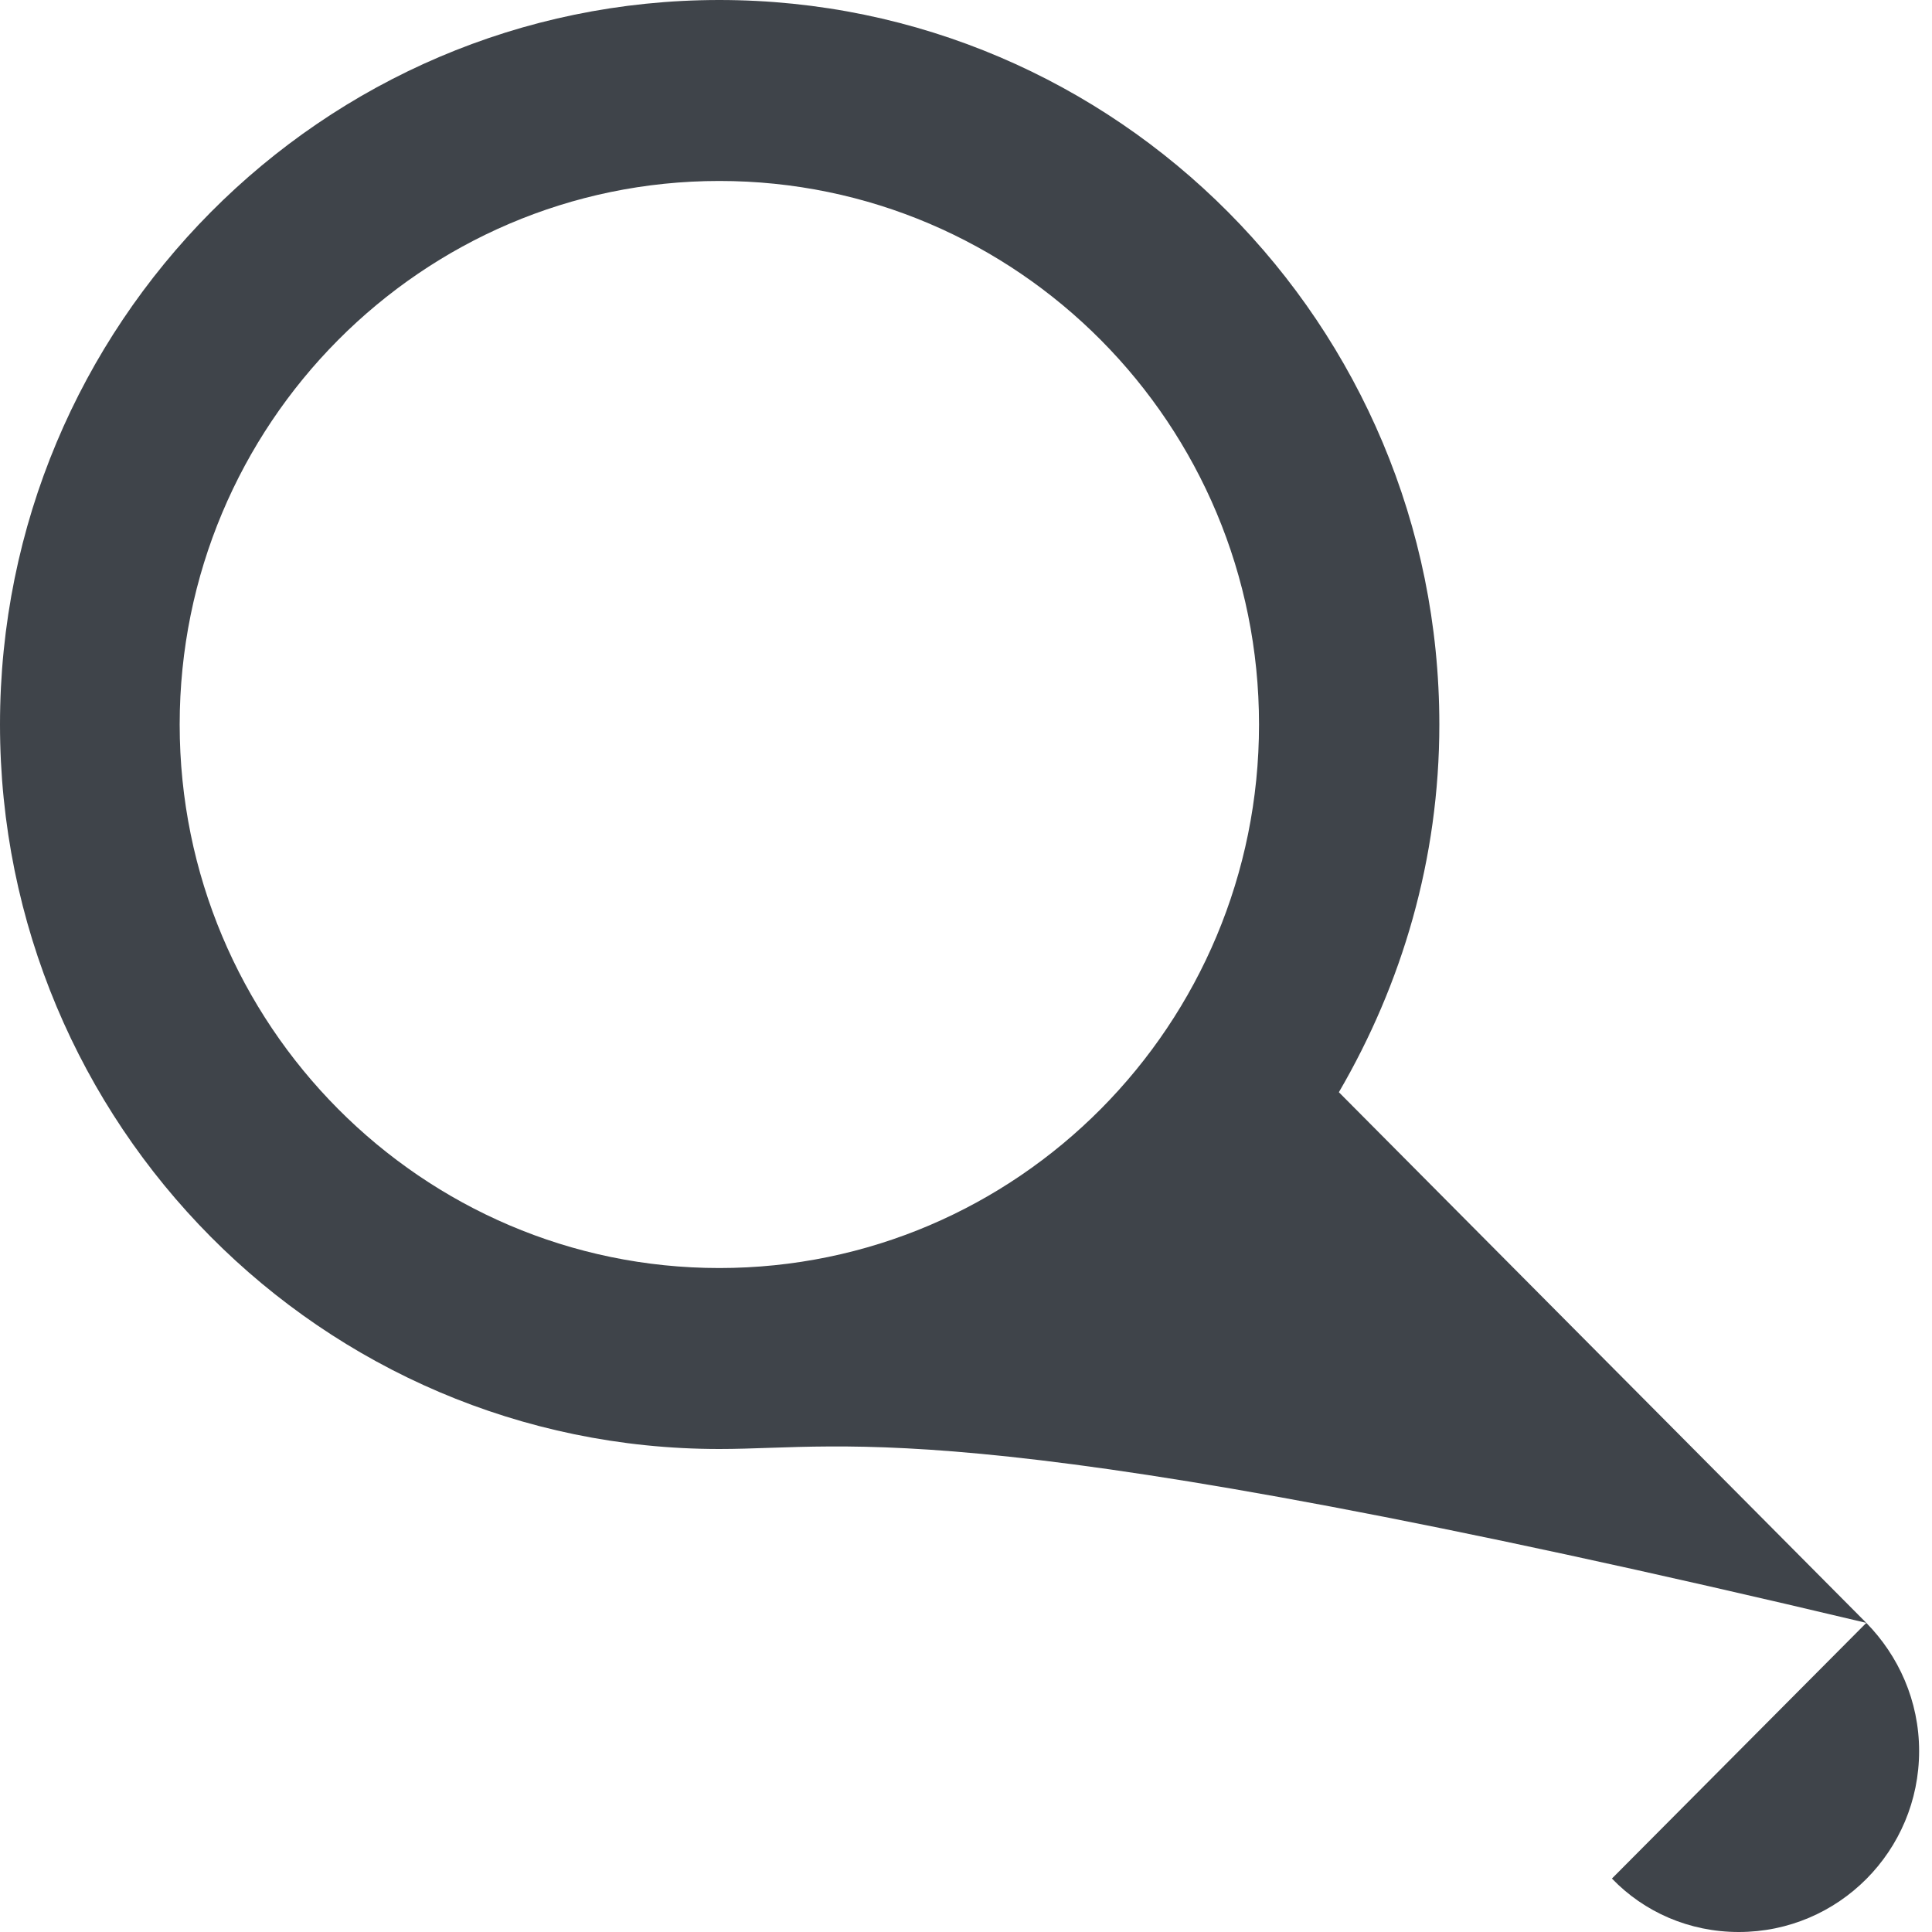
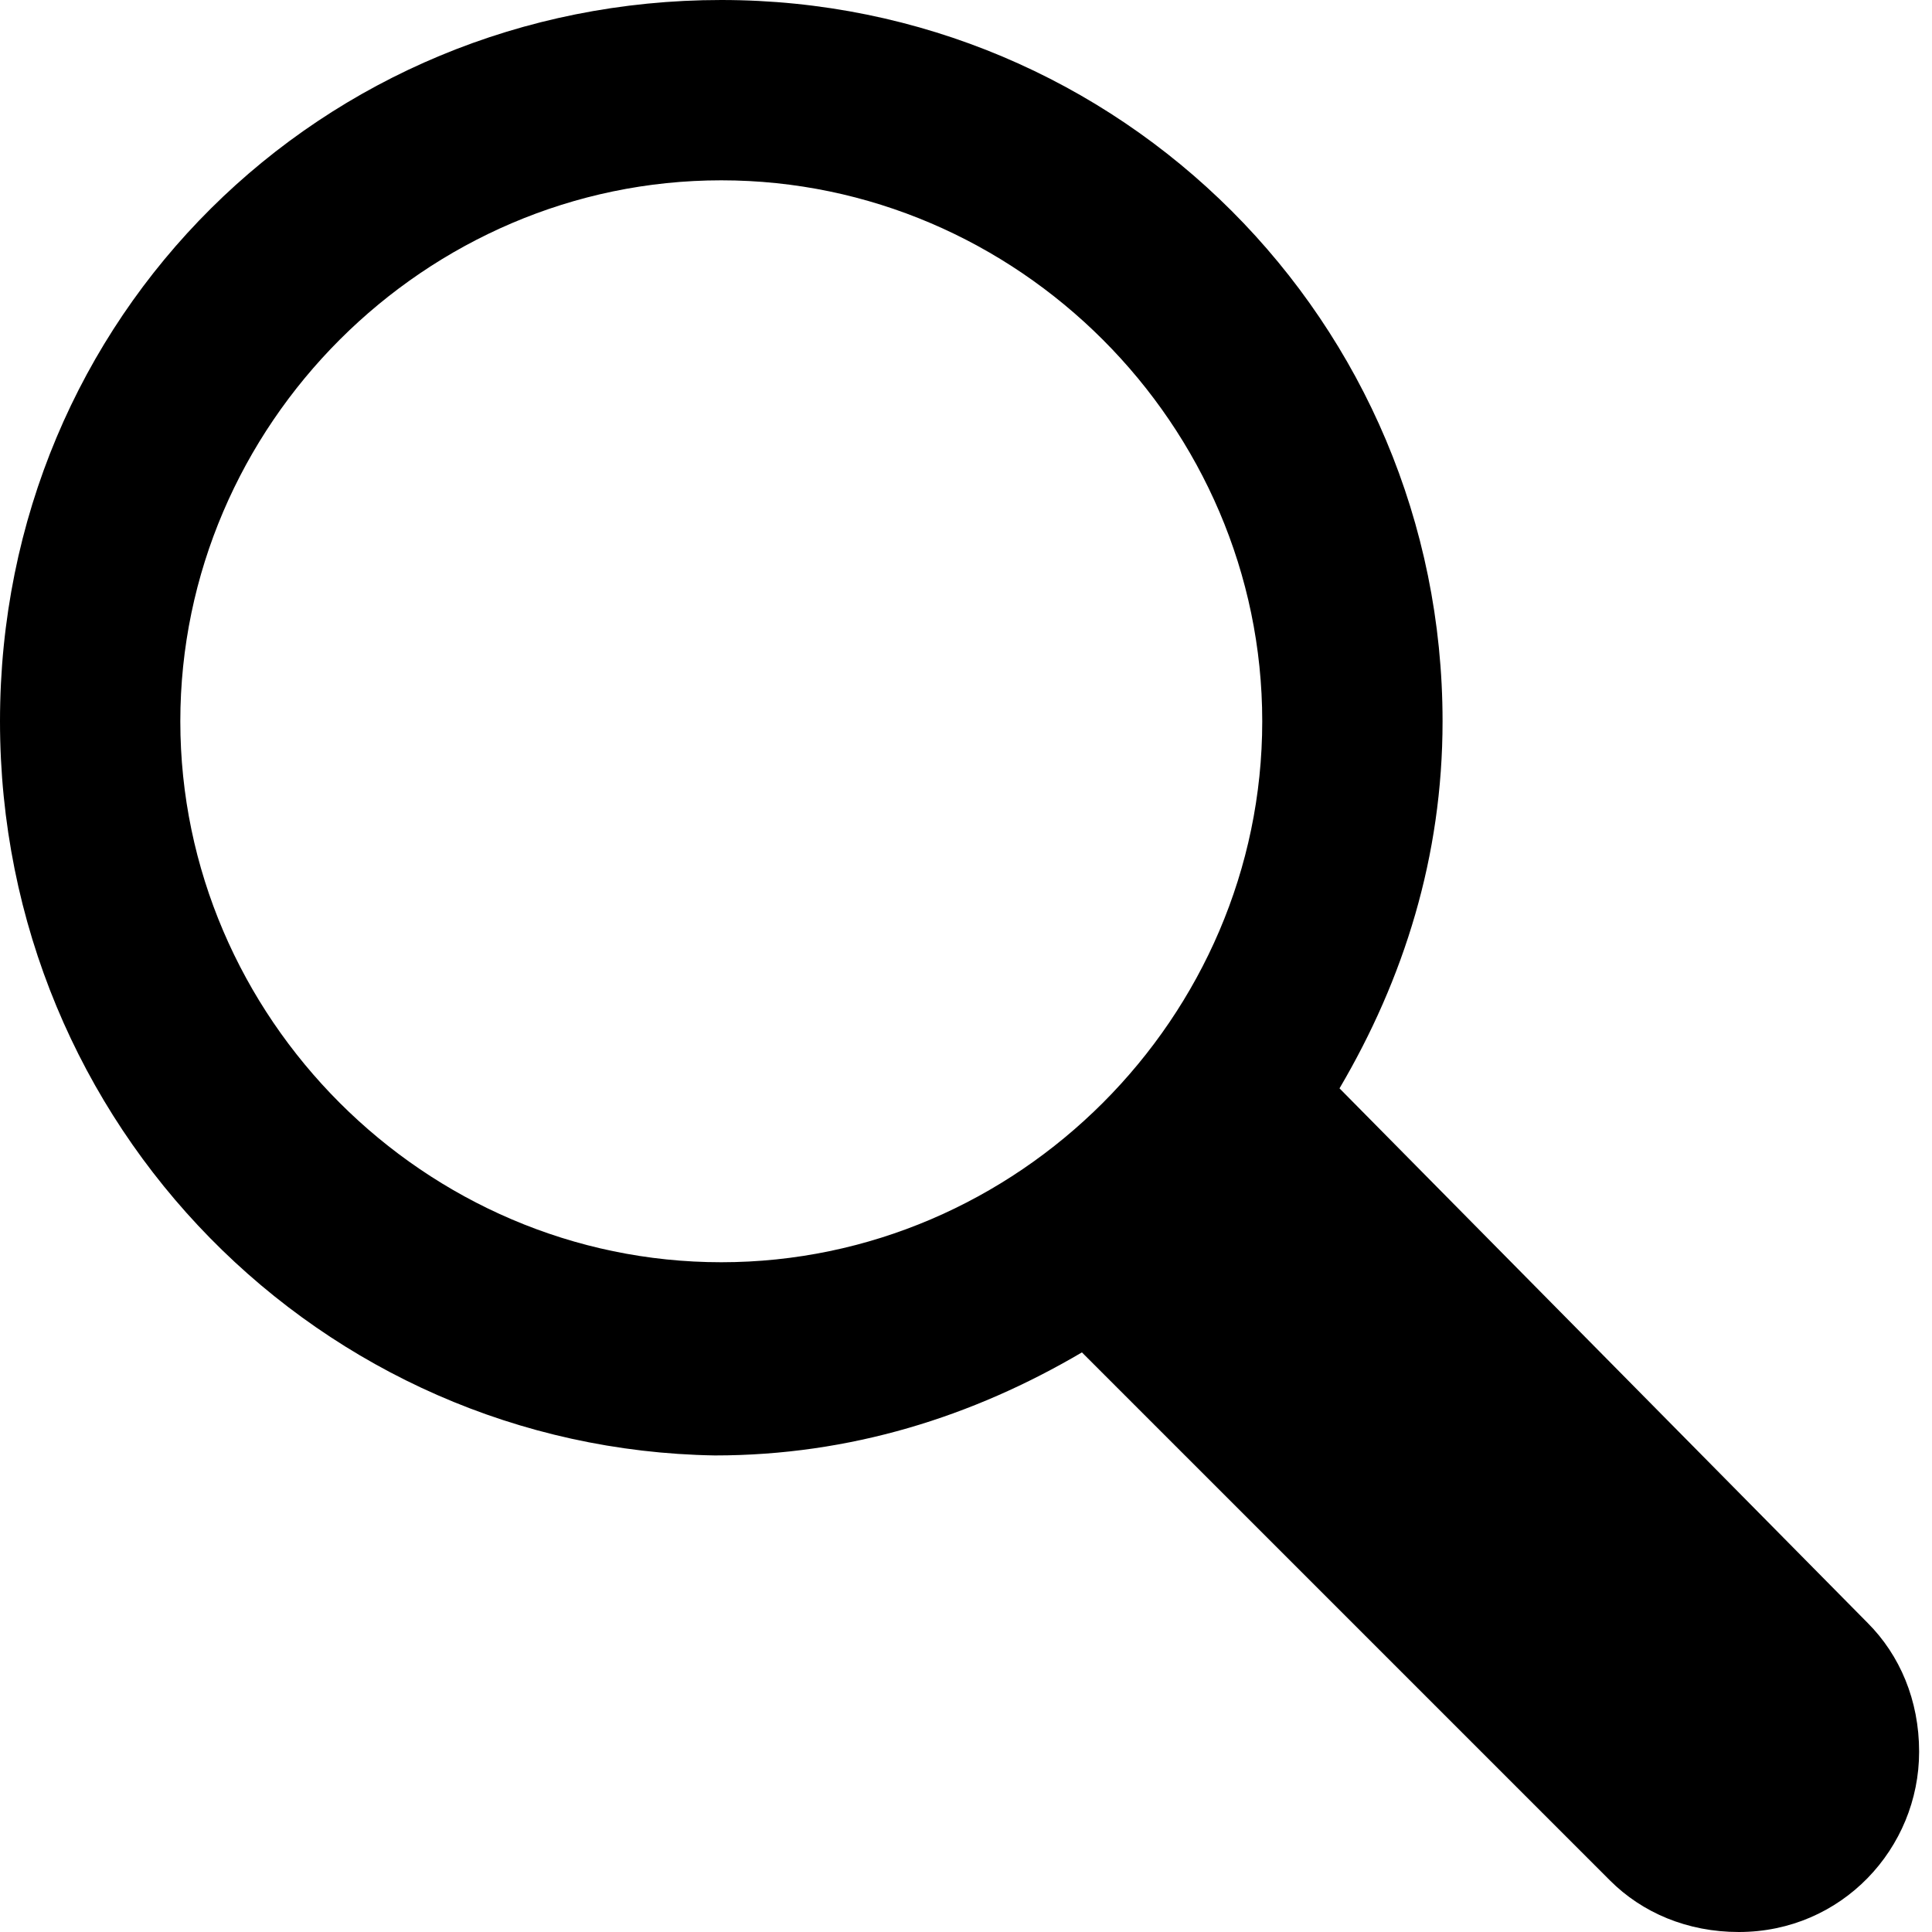
- <svg xmlns="http://www.w3.org/2000/svg" height="30" width="30" viewBox="0 0 30 30">
-   <path fill="#3f444a" fill-rule="evenodd" d="M 28.98 25.2 C 29.48 25.71 29.8 26.41 29.8 27.19 C 29.8 28.74 28.55 30 27 30 C 26.23 30 25.53 29.69 25.03 29.17 L 25.03 29.17 Z L 16.84 20.93 Z C 15.18 21.92 13.24 22.5 11.17 22.5 C 5 22.5 0 17.46 0 11.25 C 0 5.04 5 0 11.17 0 C 17.34 0 22.35 5.04 22.35 11.25 C 22.35 13.34 21.77 15.28 20.79 16.96 L 28.98 25.2 Z L 28.98 25.2 Z Z M 11.17 2.81 C 6.55 2.81 2.79 6.59 2.79 11.25 C 2.79 15.91 6.55 19.69 11.17 19.69 C 15.8 19.69 19.55 15.91 19.55 11.25 C 19.55 6.59 15.8 2.81 11.17 2.81 Z" />
+ <svg xmlns="http://www.w3.org/2000/svg" viewBox="0 0 30 30">
+   <path fill="currentColor" d="M29 25.2c.5.5.8 1.2.8 2 0 1.5-1.2 2.8-2.8 2.8-.8 0-1.5-.3-2-.8L16.8 21c-1.7 1-3.6 1.6-5.7 1.6C5 22.5 0 17.5 0 11.2S5 0 11.2 0s11.2 5 11.2 11.2c0 2.1-.6 4-1.6 5.7l8.2 8.3zM11.2 2.8c-4.6 0-8.4 3.8-8.4 8.4s3.8 8.4 8.4 8.4c4.6 0 8.4-3.8 8.4-8.4s-3.8-8.4-8.4-8.4z" />
</svg>
